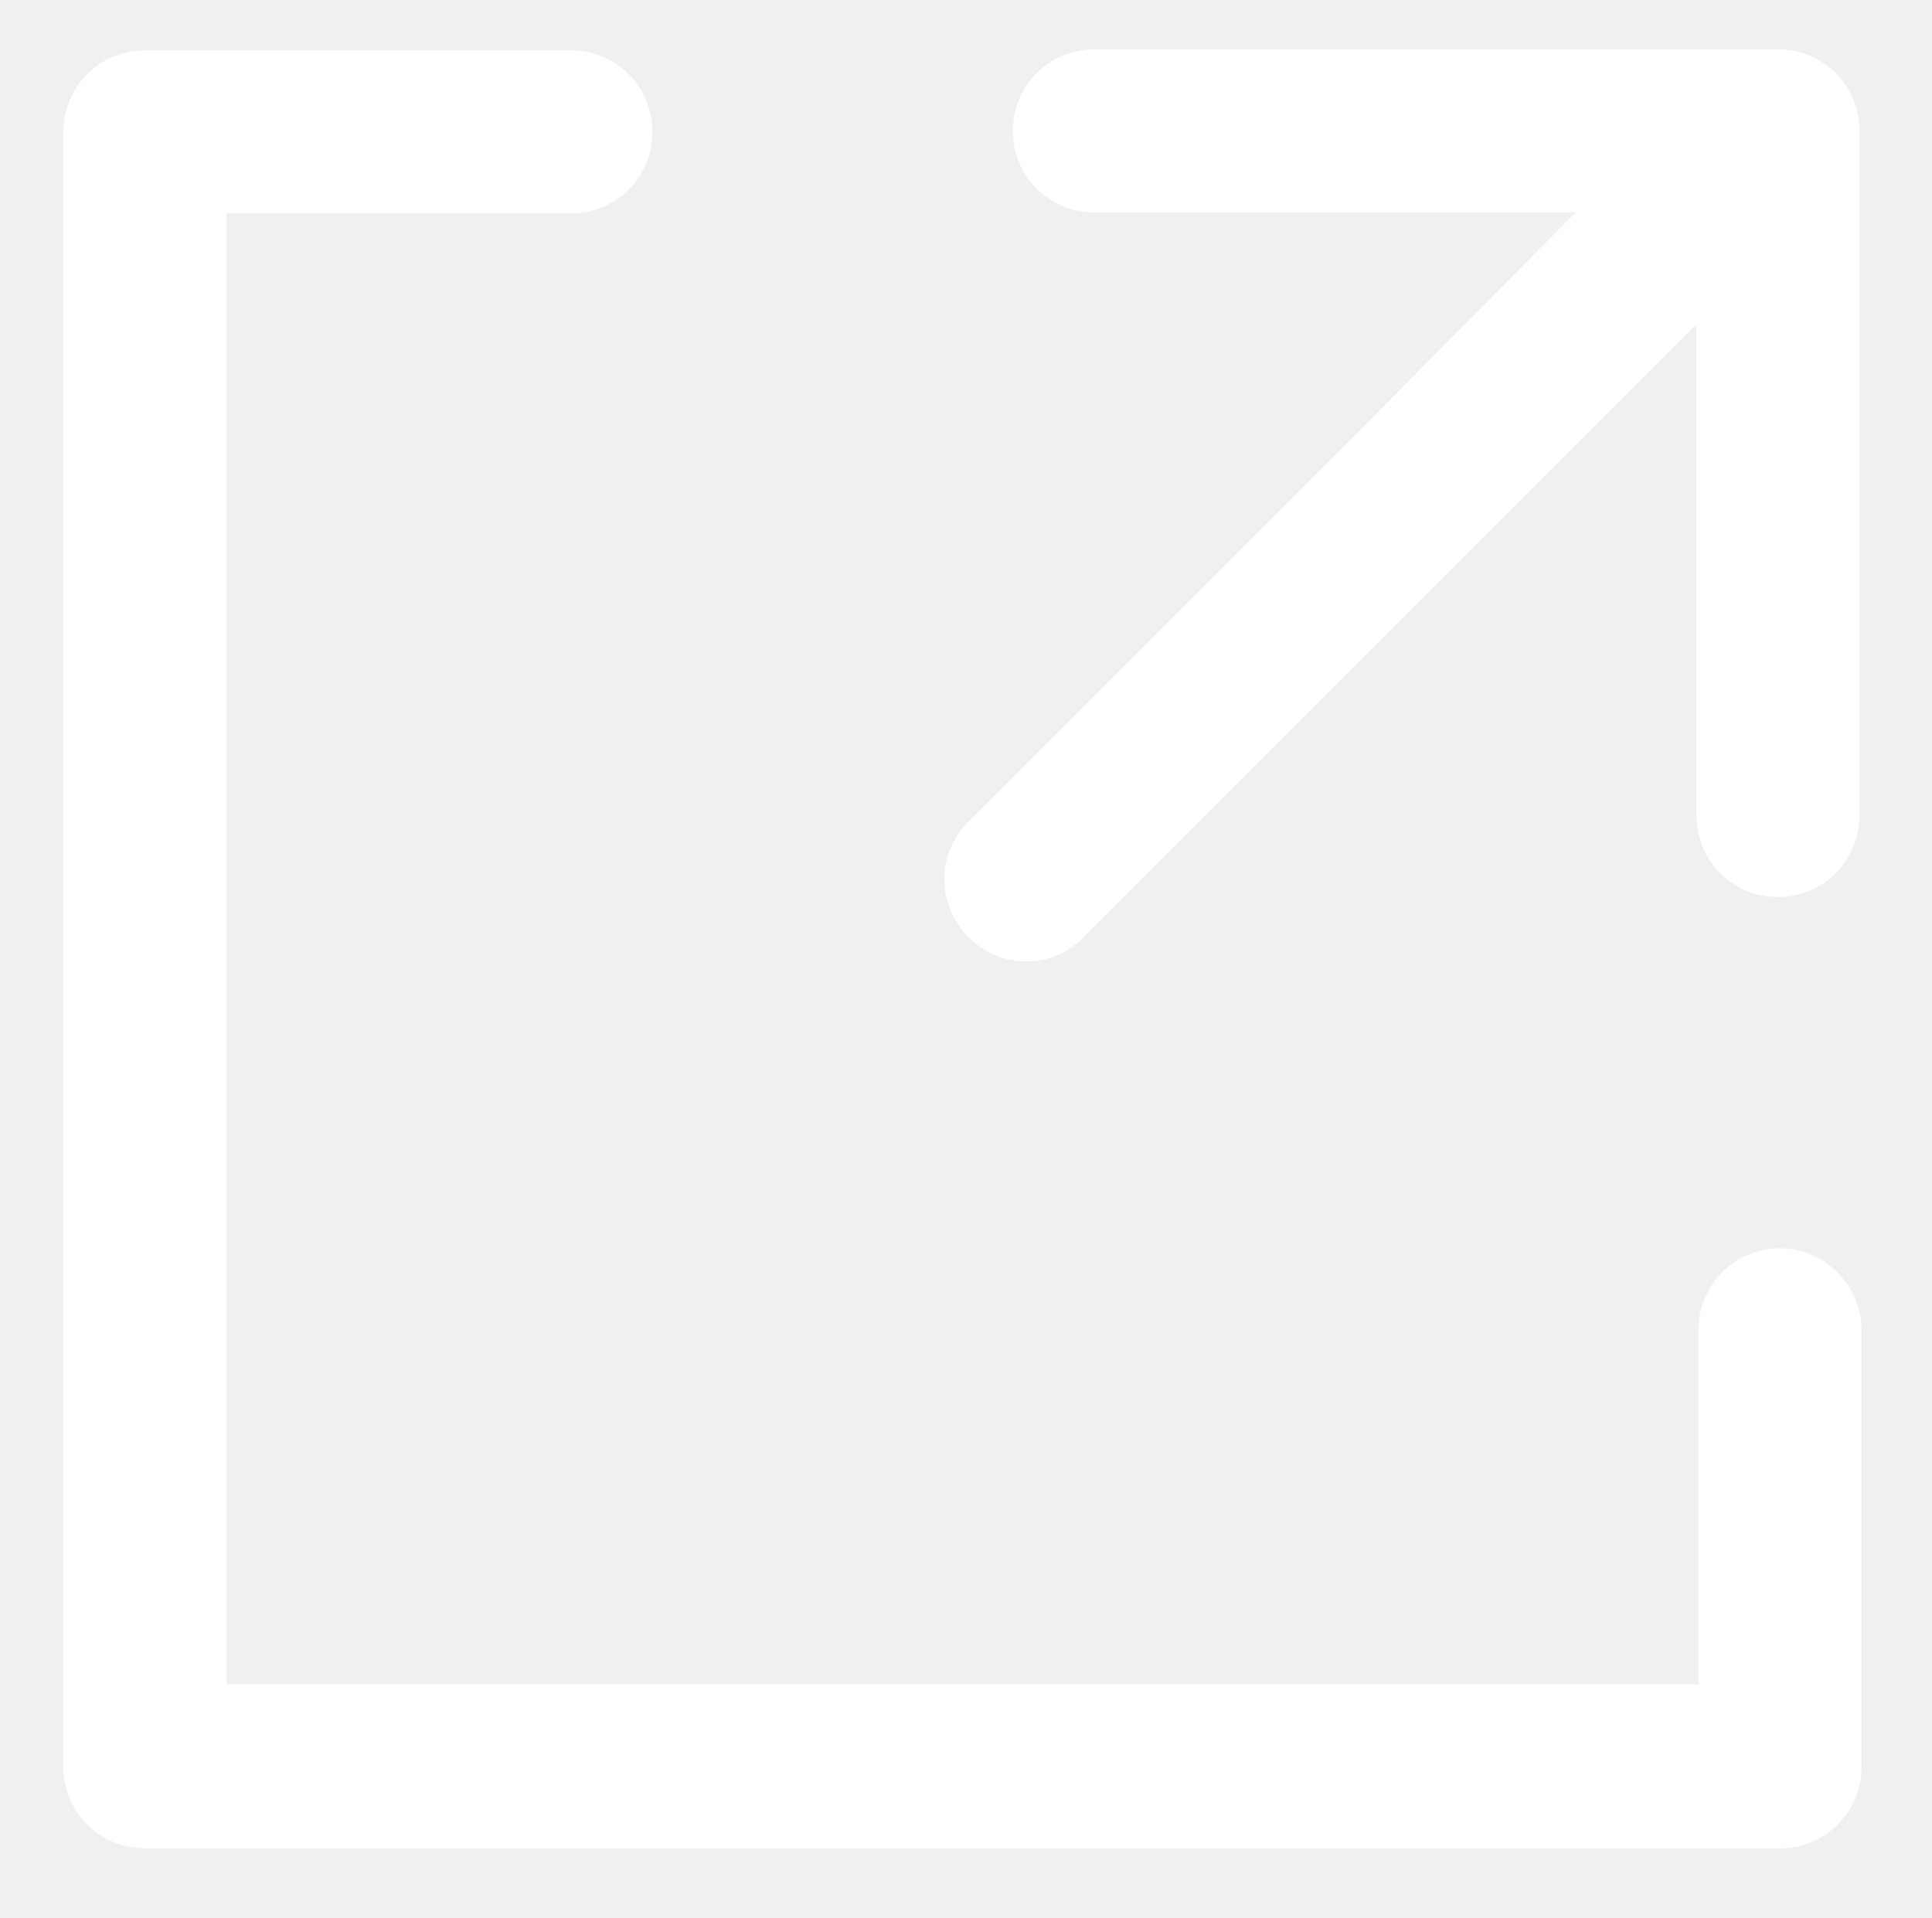
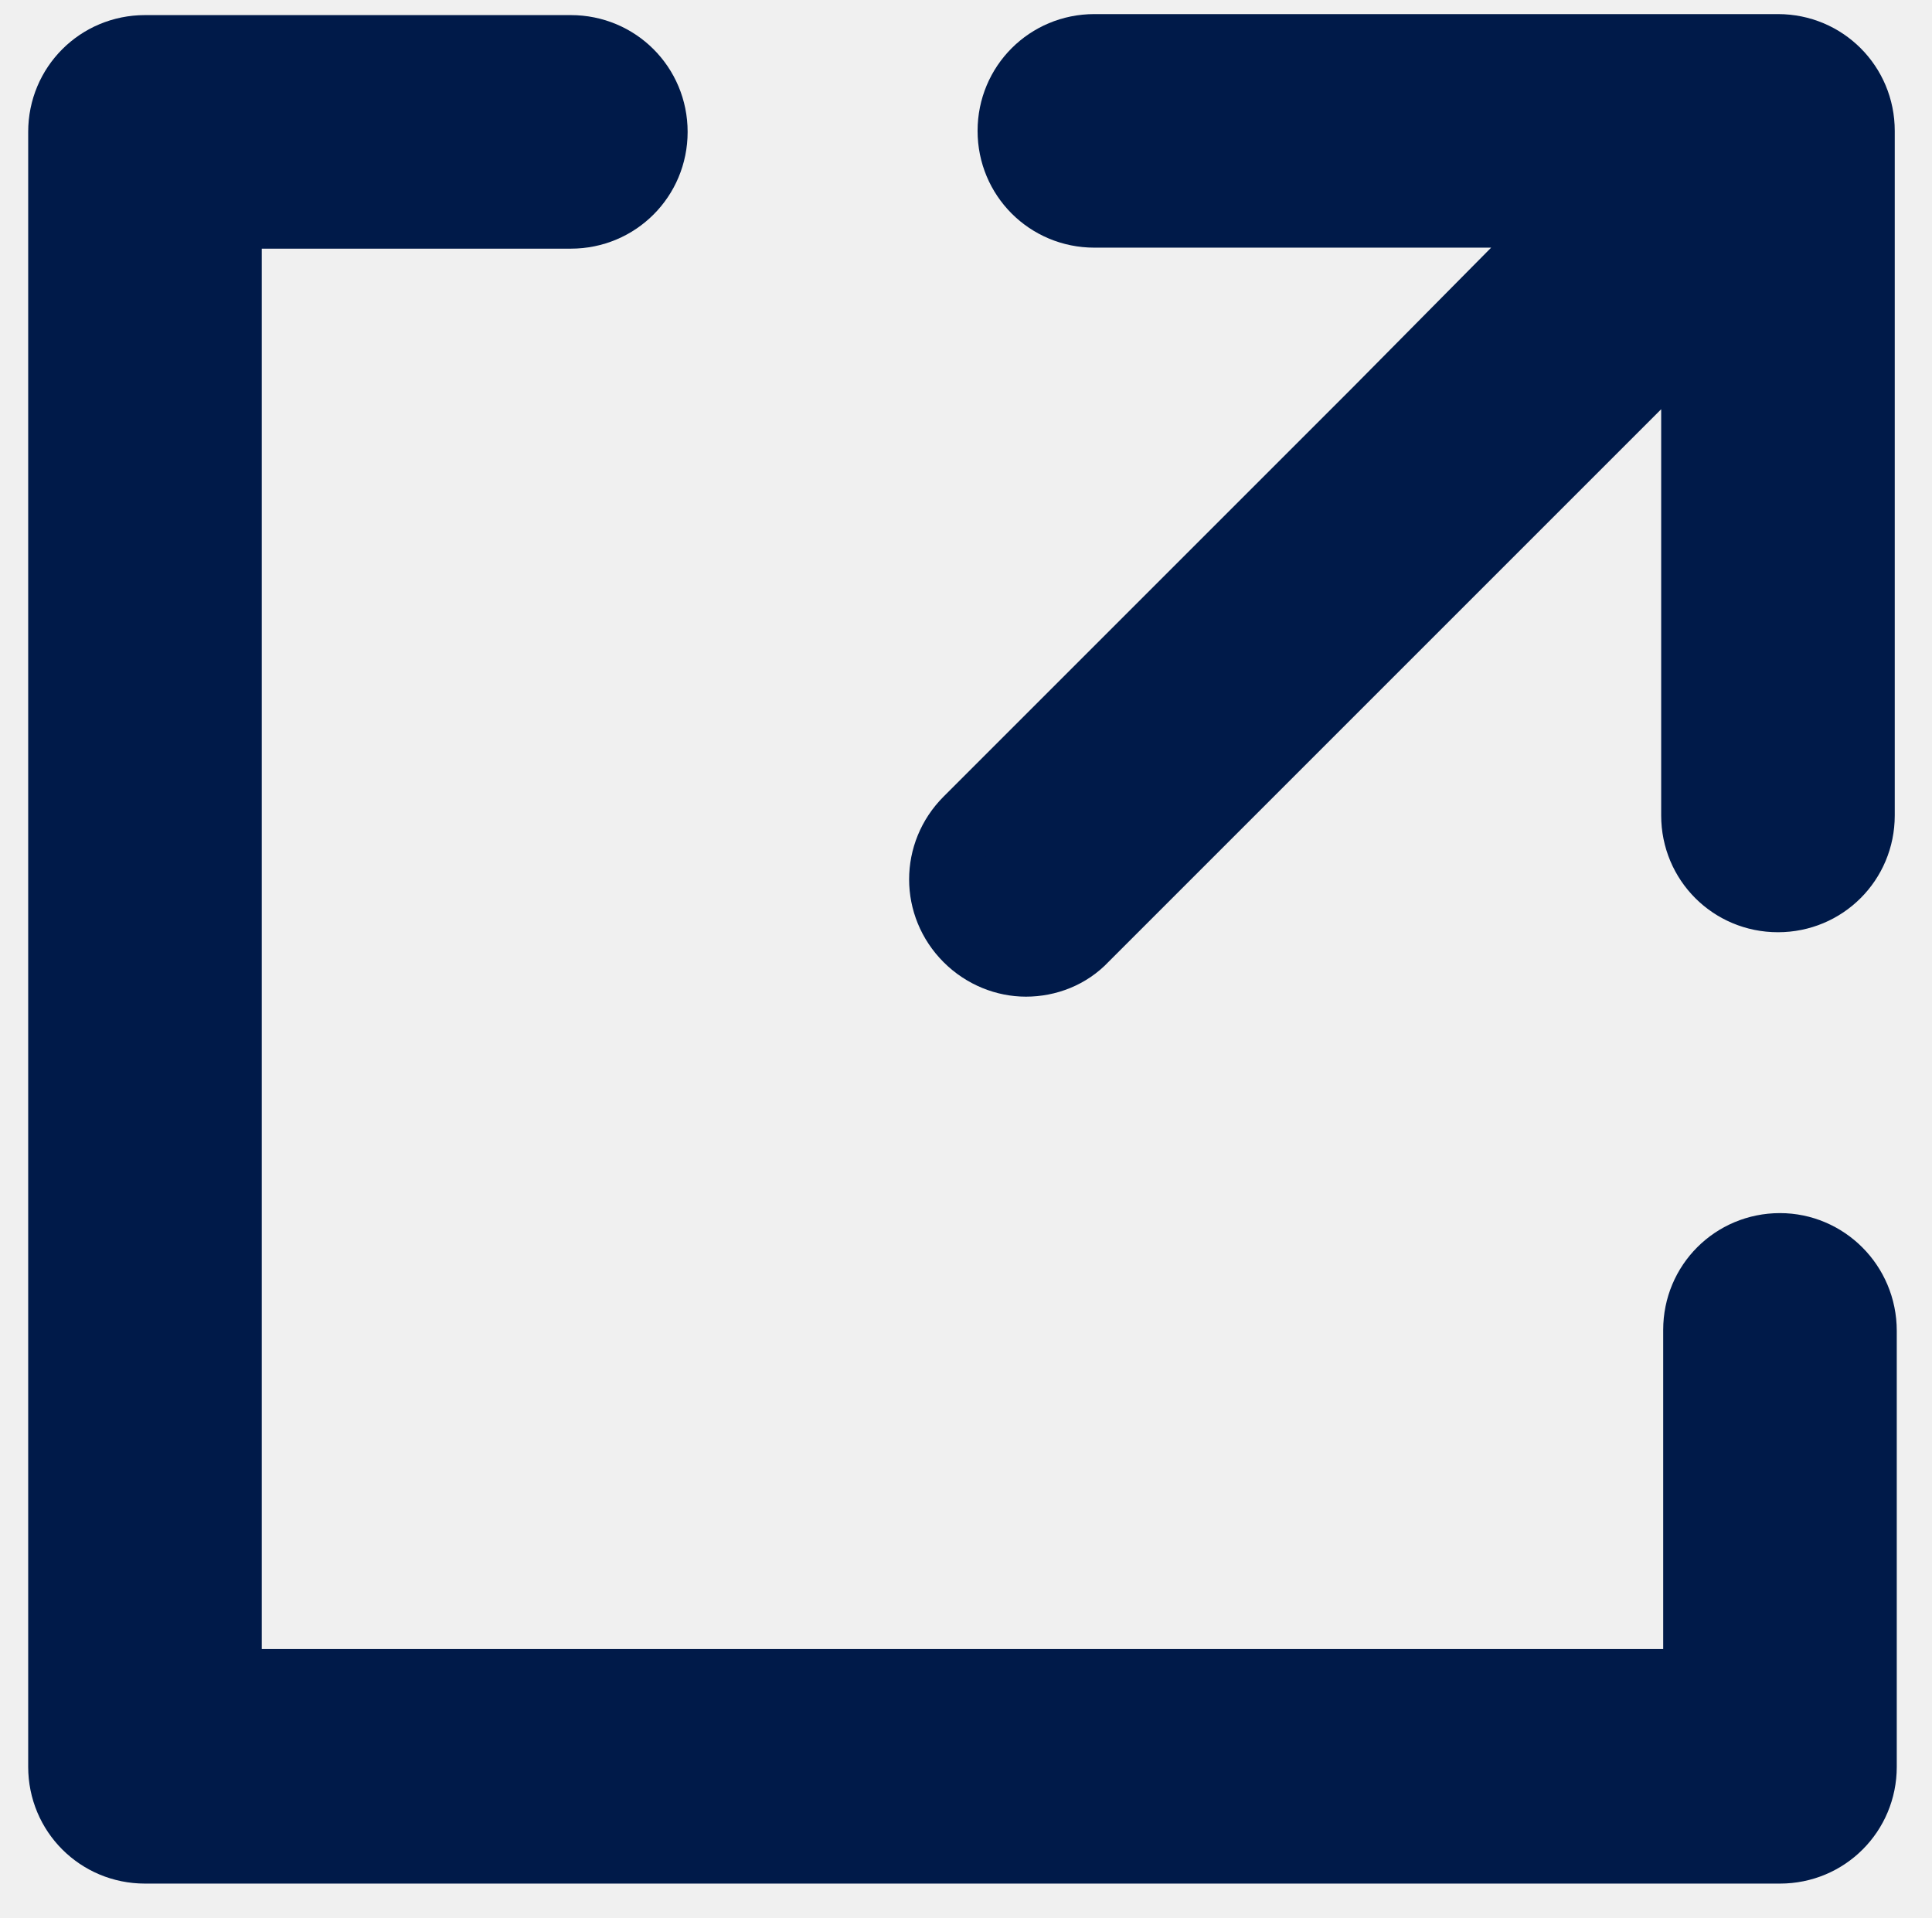
<svg xmlns="http://www.w3.org/2000/svg" version="1.1" id="Layer_1" x="0px" y="0px" viewBox="0 0 191.9 190.5" style="enable-background:new 0 0 191.9 190.5;" xml:space="preserve">
  <style type="text/css">
- 	.st0{fill:#FFFFFF;}
+ 	.st0{fill:#001A49;stroke:#001A49;stroke-width:7;stroke-miterlimit:10;}
</style>
  <g>
-     <path class="st0" d="M176.8,124L176.8,124c-4.5,0-8.1,3.6-8.1,8.1v35.2H22.5V21.2h34.2c4.5,0,8.1-3.6,8.1-8.1   c0-4.5-3.6-8.1-8.1-8.1H14.4c-4.5,0-8.1,3.6-8.1,8.1v162.4c0,4.5,3.6,8.1,8.1,8.1h162.4c4.5,0,8.1-3.6,8.1-8.1v-43.3   C184.9,127.6,181.2,124,176.8,124z" />
-     <path class="st0" d="M101.9,95.5c2.1,0,4.2-0.8,5.7-2.4l40.6-40.6l20.3-20.3v40.7V81c0,4.5,3.6,8.1,8.1,8.1c4.5,0,8.1-3.6,8.1-8.1   V13c0-4.5-3.6-8.1-8.1-8.1h-67.9c-4.5,0-8.1,3.6-8.1,8.1c0,4.5,3.6,8.1,8.1,8.1h8.1h39.7L136.8,41L96.2,81.6   c-3.2,3.2-3.2,8.3,0,11.5C97.8,94.7,99.9,95.5,101.9,95.5z" />
+     <path class="st0" d="M176.8,124L176.8,124c-4.5,0-8.1,3.6-8.1,8.1v35.2H22.5V21.2h34.2c4.5,0,8.1-3.6,8.1-8.1S61.2,5,56.7,5H14.4   c-4.5,0-8.1,3.6-8.1,8.1v162.4c0,4.5,3.6,8.1,8.1,8.1h162.4c4.5,0,8.1-3.6,8.1-8.1v-43.3C184.9,127.6,181.2,124,176.8,124z" />
+     <path class="st0" d="M101.9,95.5c2.1,0,4.2-0.8,5.7-2.4l40.6-40.6l20.3-20.3v40.7V81c0,4.5,3.6,8.1,8.1,8.1s8.1-3.6,8.1-8.1V13   c0-4.5-3.6-8.1-8.1-8.1h-67.9c-4.5,0-8.1,3.6-8.1,8.1s3.6,8.1,8.1,8.1h8.1h39.7L136.8,41L96.2,81.6c-3.2,3.2-3.2,8.3,0,11.5   C97.8,94.7,99.9,95.5,101.9,95.5z" />
  </g>
</svg>
